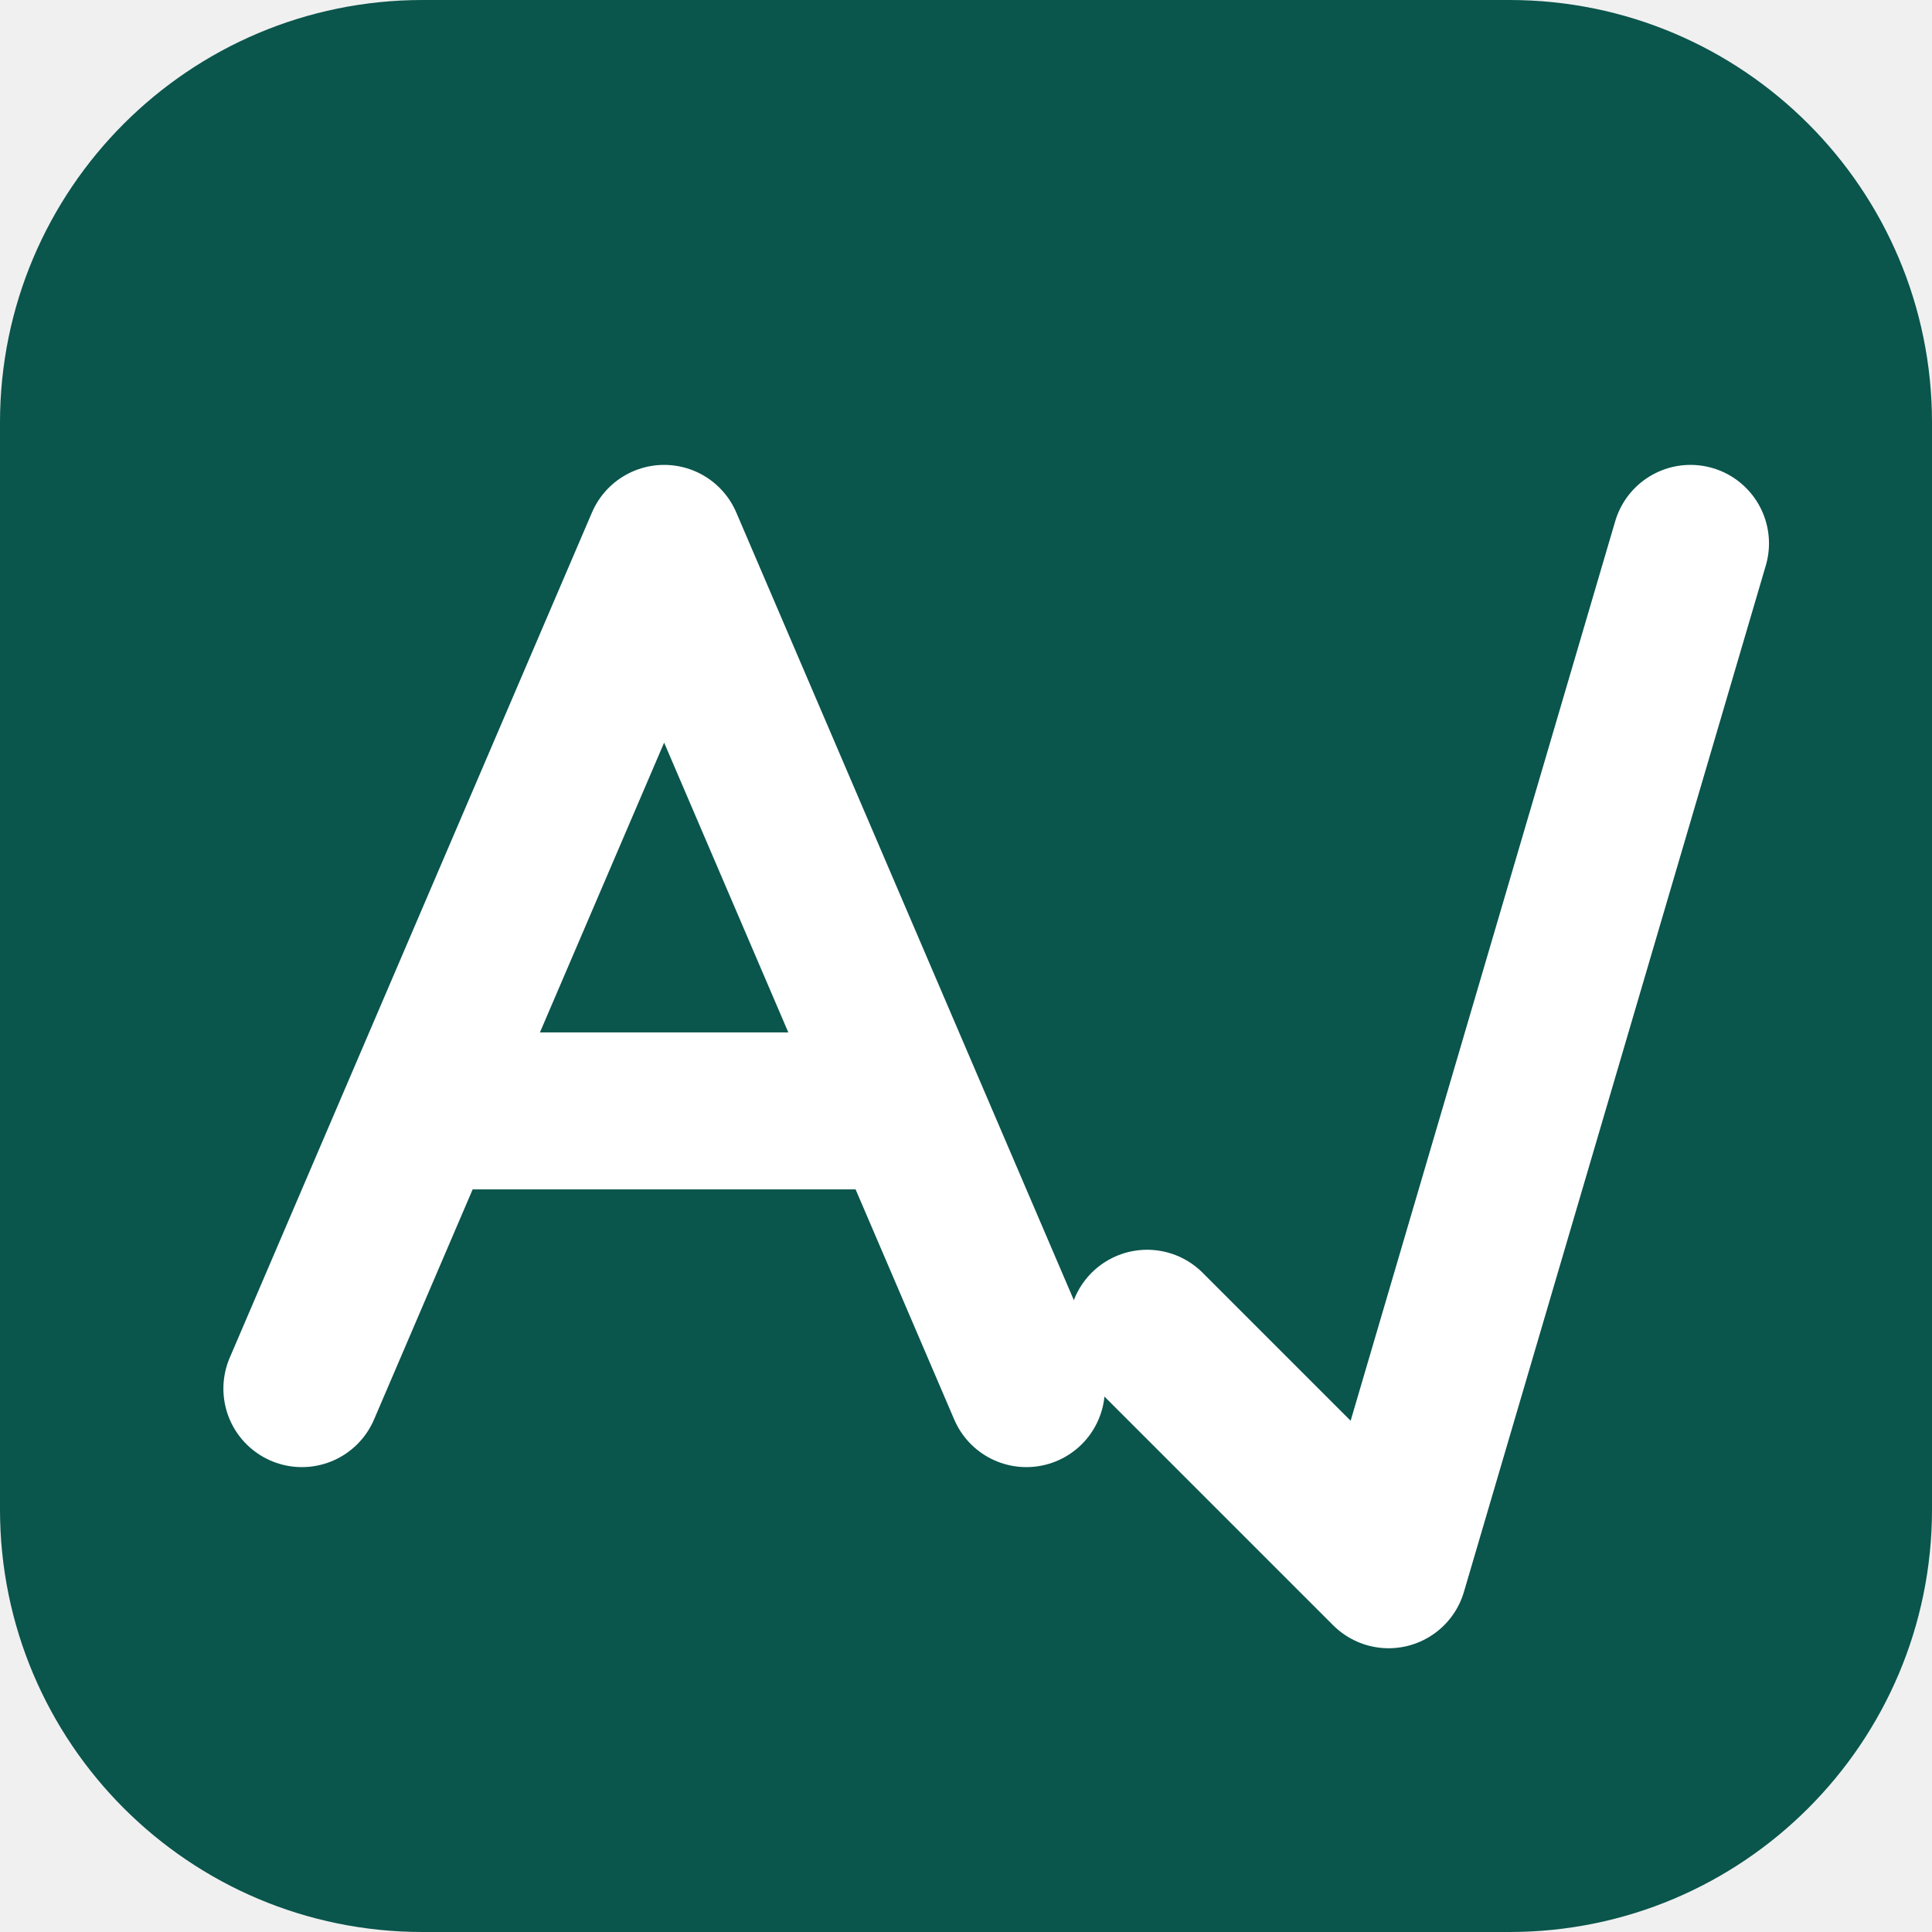
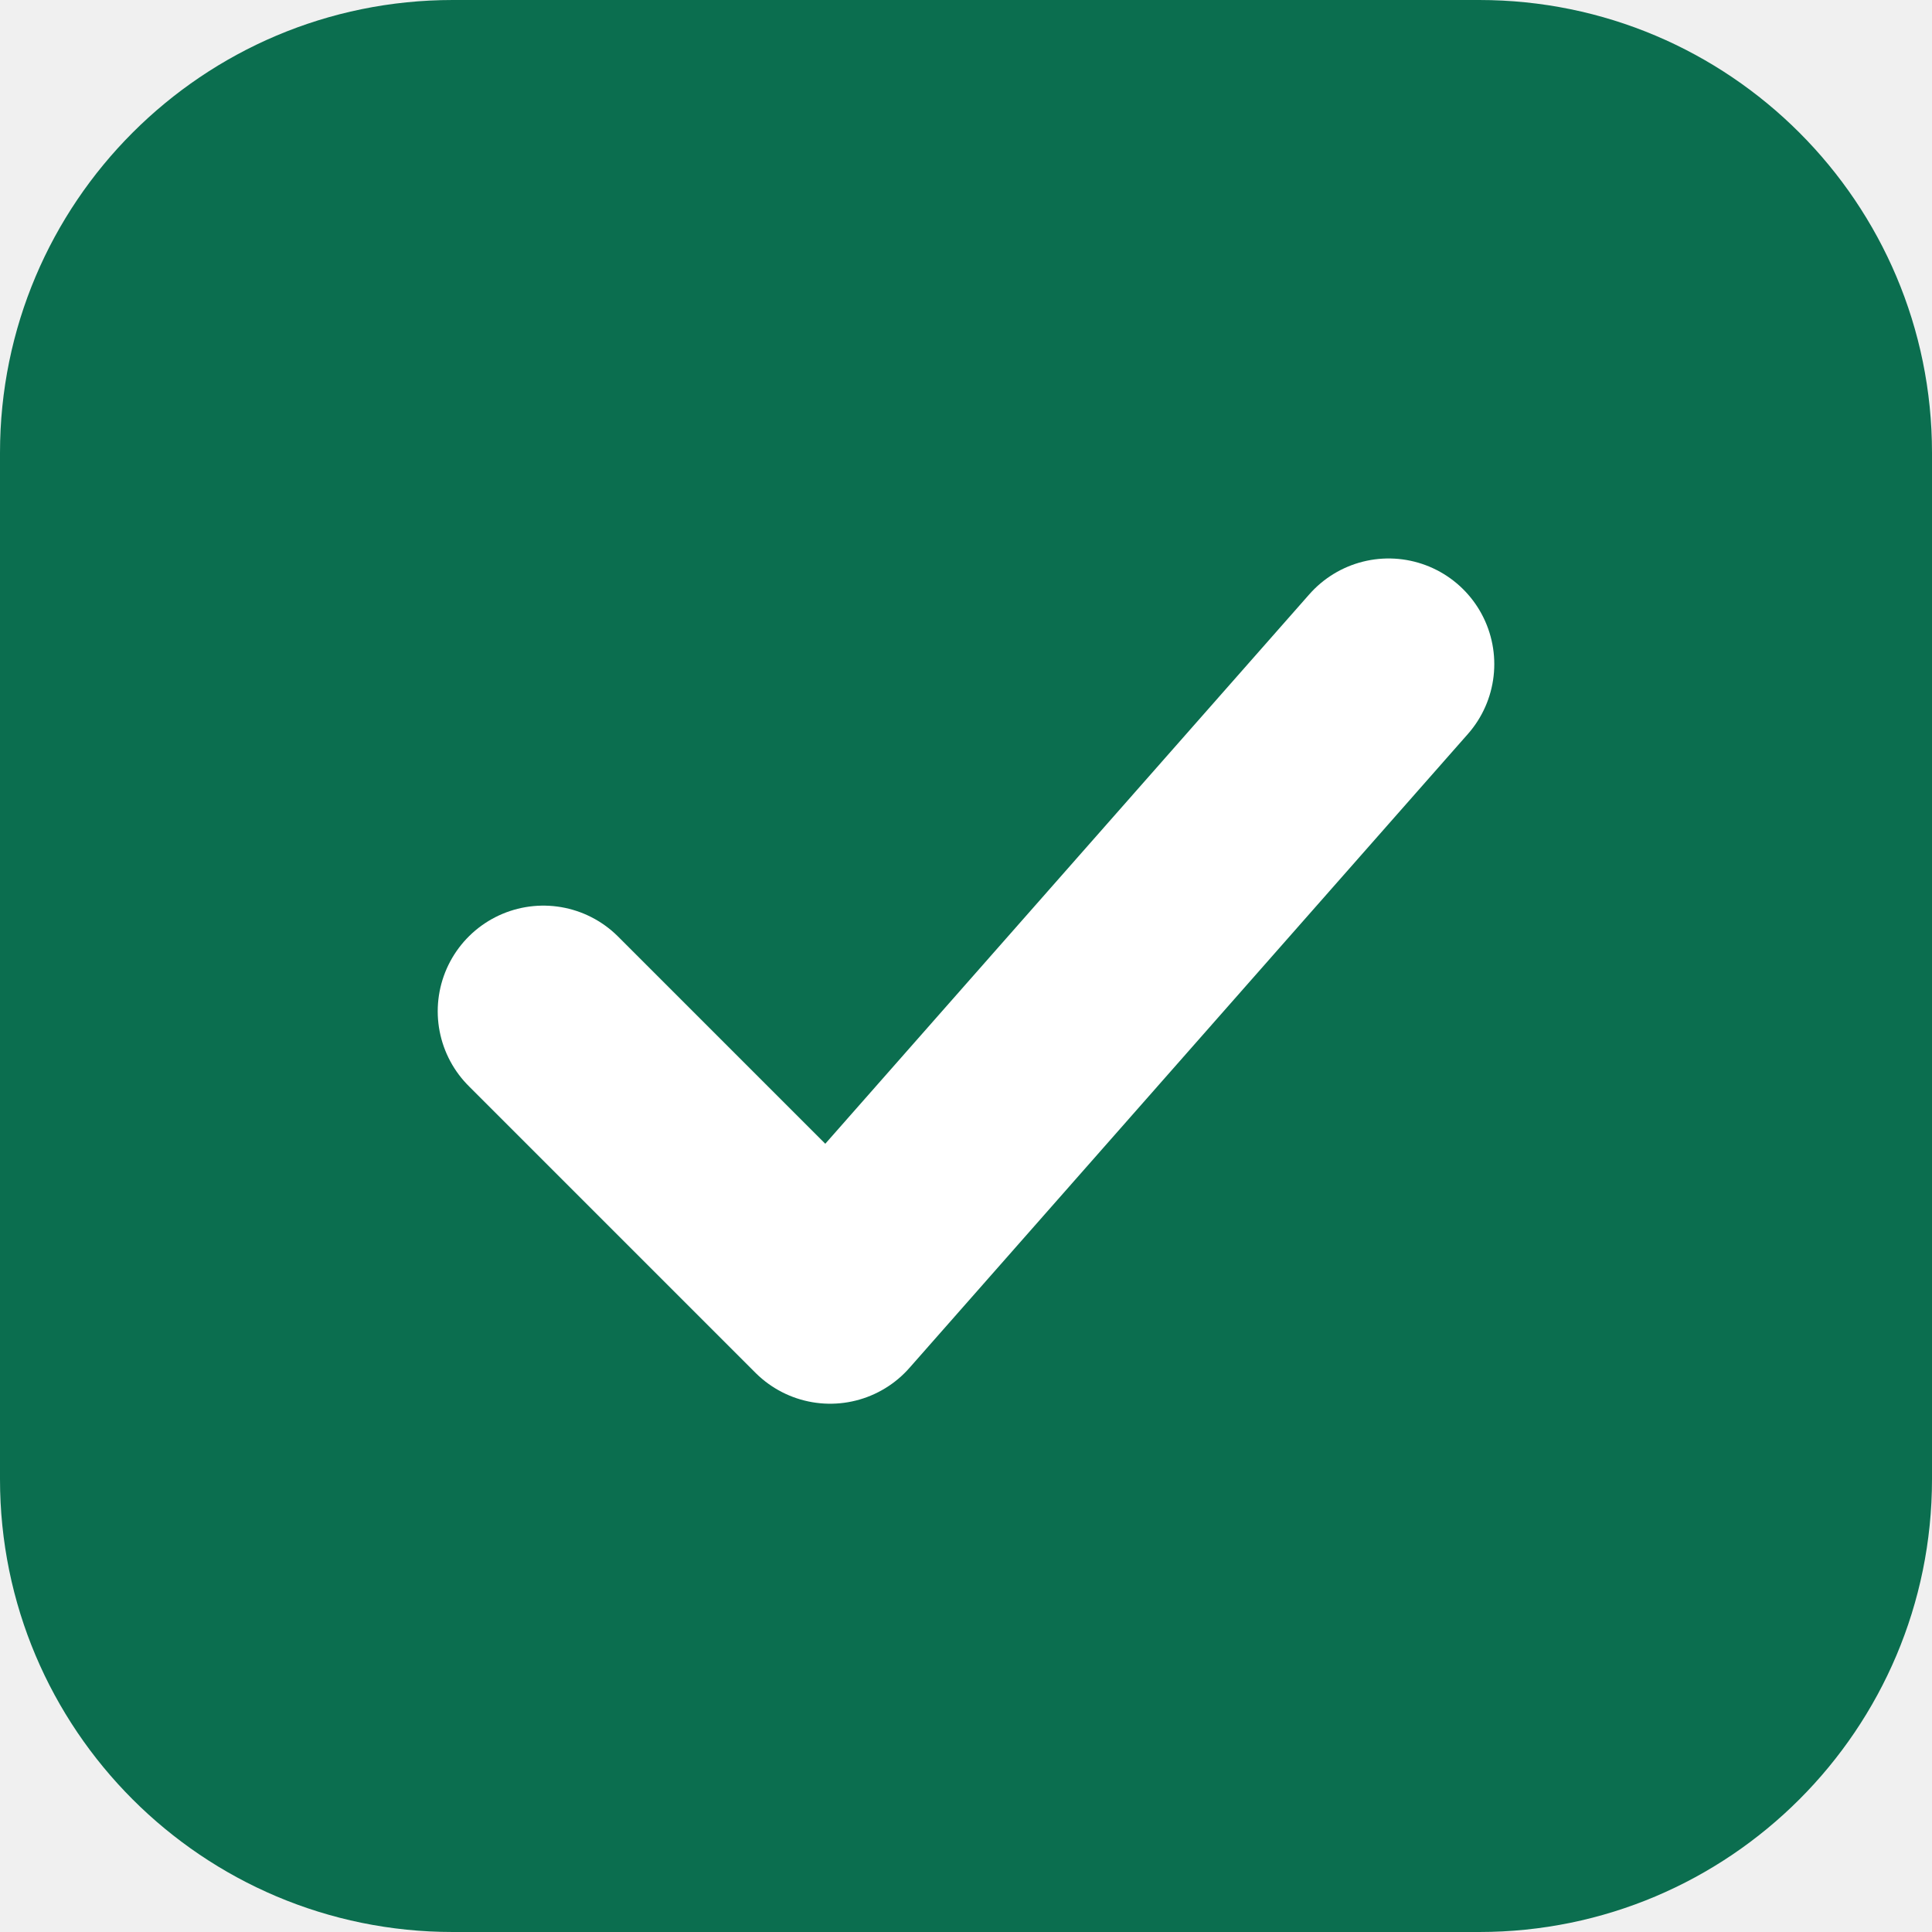
- <svg xmlns="http://www.w3.org/2000/svg" viewBox="0 0 32 32" width="32" height="32">
-   <rect width="32" height="32" rx="7" fill="#0a554c" />
-   <g fill="none" stroke="#ffffff" stroke-width="2.6" stroke-linecap="round" stroke-linejoin="round">
-     <path d="M5 23 L11 9 L17 23" />
-     <path d="M7.6 18.4 H14.4" />
-     <path d="M19 22 L23 26 L28 9" />
-   </g>
+ <svg xmlns="http://www.w3.org/2000/svg" viewBox="0 0 64 64">
+   <rect width="64" height="64" rx="15" fill="#0b6e4f" />
+   <path d="M18 33.5 27.5 43 46 22" fill="none" stroke="#fff" stroke-width="7" stroke-linecap="round" stroke-linejoin="round" />
</svg>
